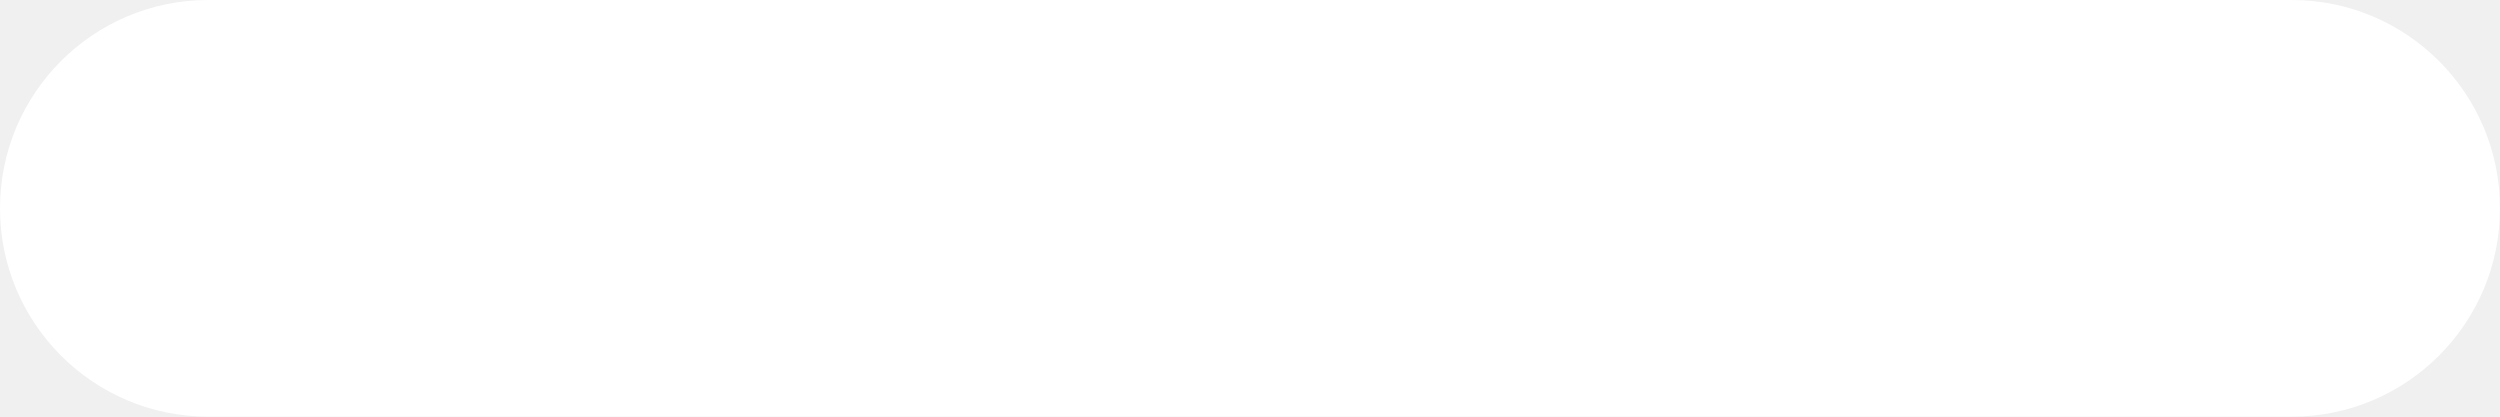
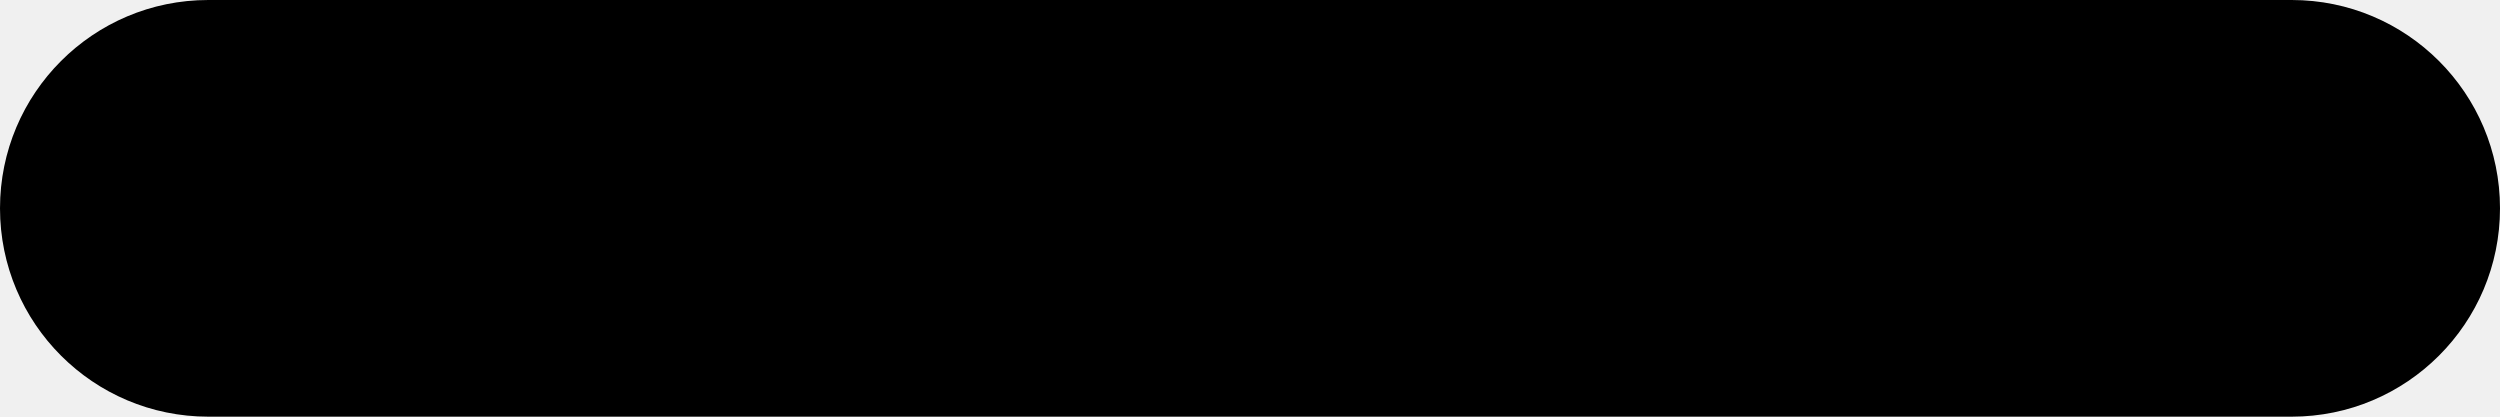
<svg xmlns="http://www.w3.org/2000/svg" width="24" height="4" viewBox="0 0 24 4" fill="none">
-   <path fill-rule="evenodd" clip-rule="evenodd" d="M0 2a2 2 0 012-2h20a2 2 0 110 4H2a2 2 0 01-2-2z" fill="#fff" />
+   <path fill-rule="evenodd" clip-rule="evenodd" d="M0 2a2 2 0 012-2h20a2 2 0 110 4H2a2 2 0 01-2-2z" fill="currentColor" />
</svg>
